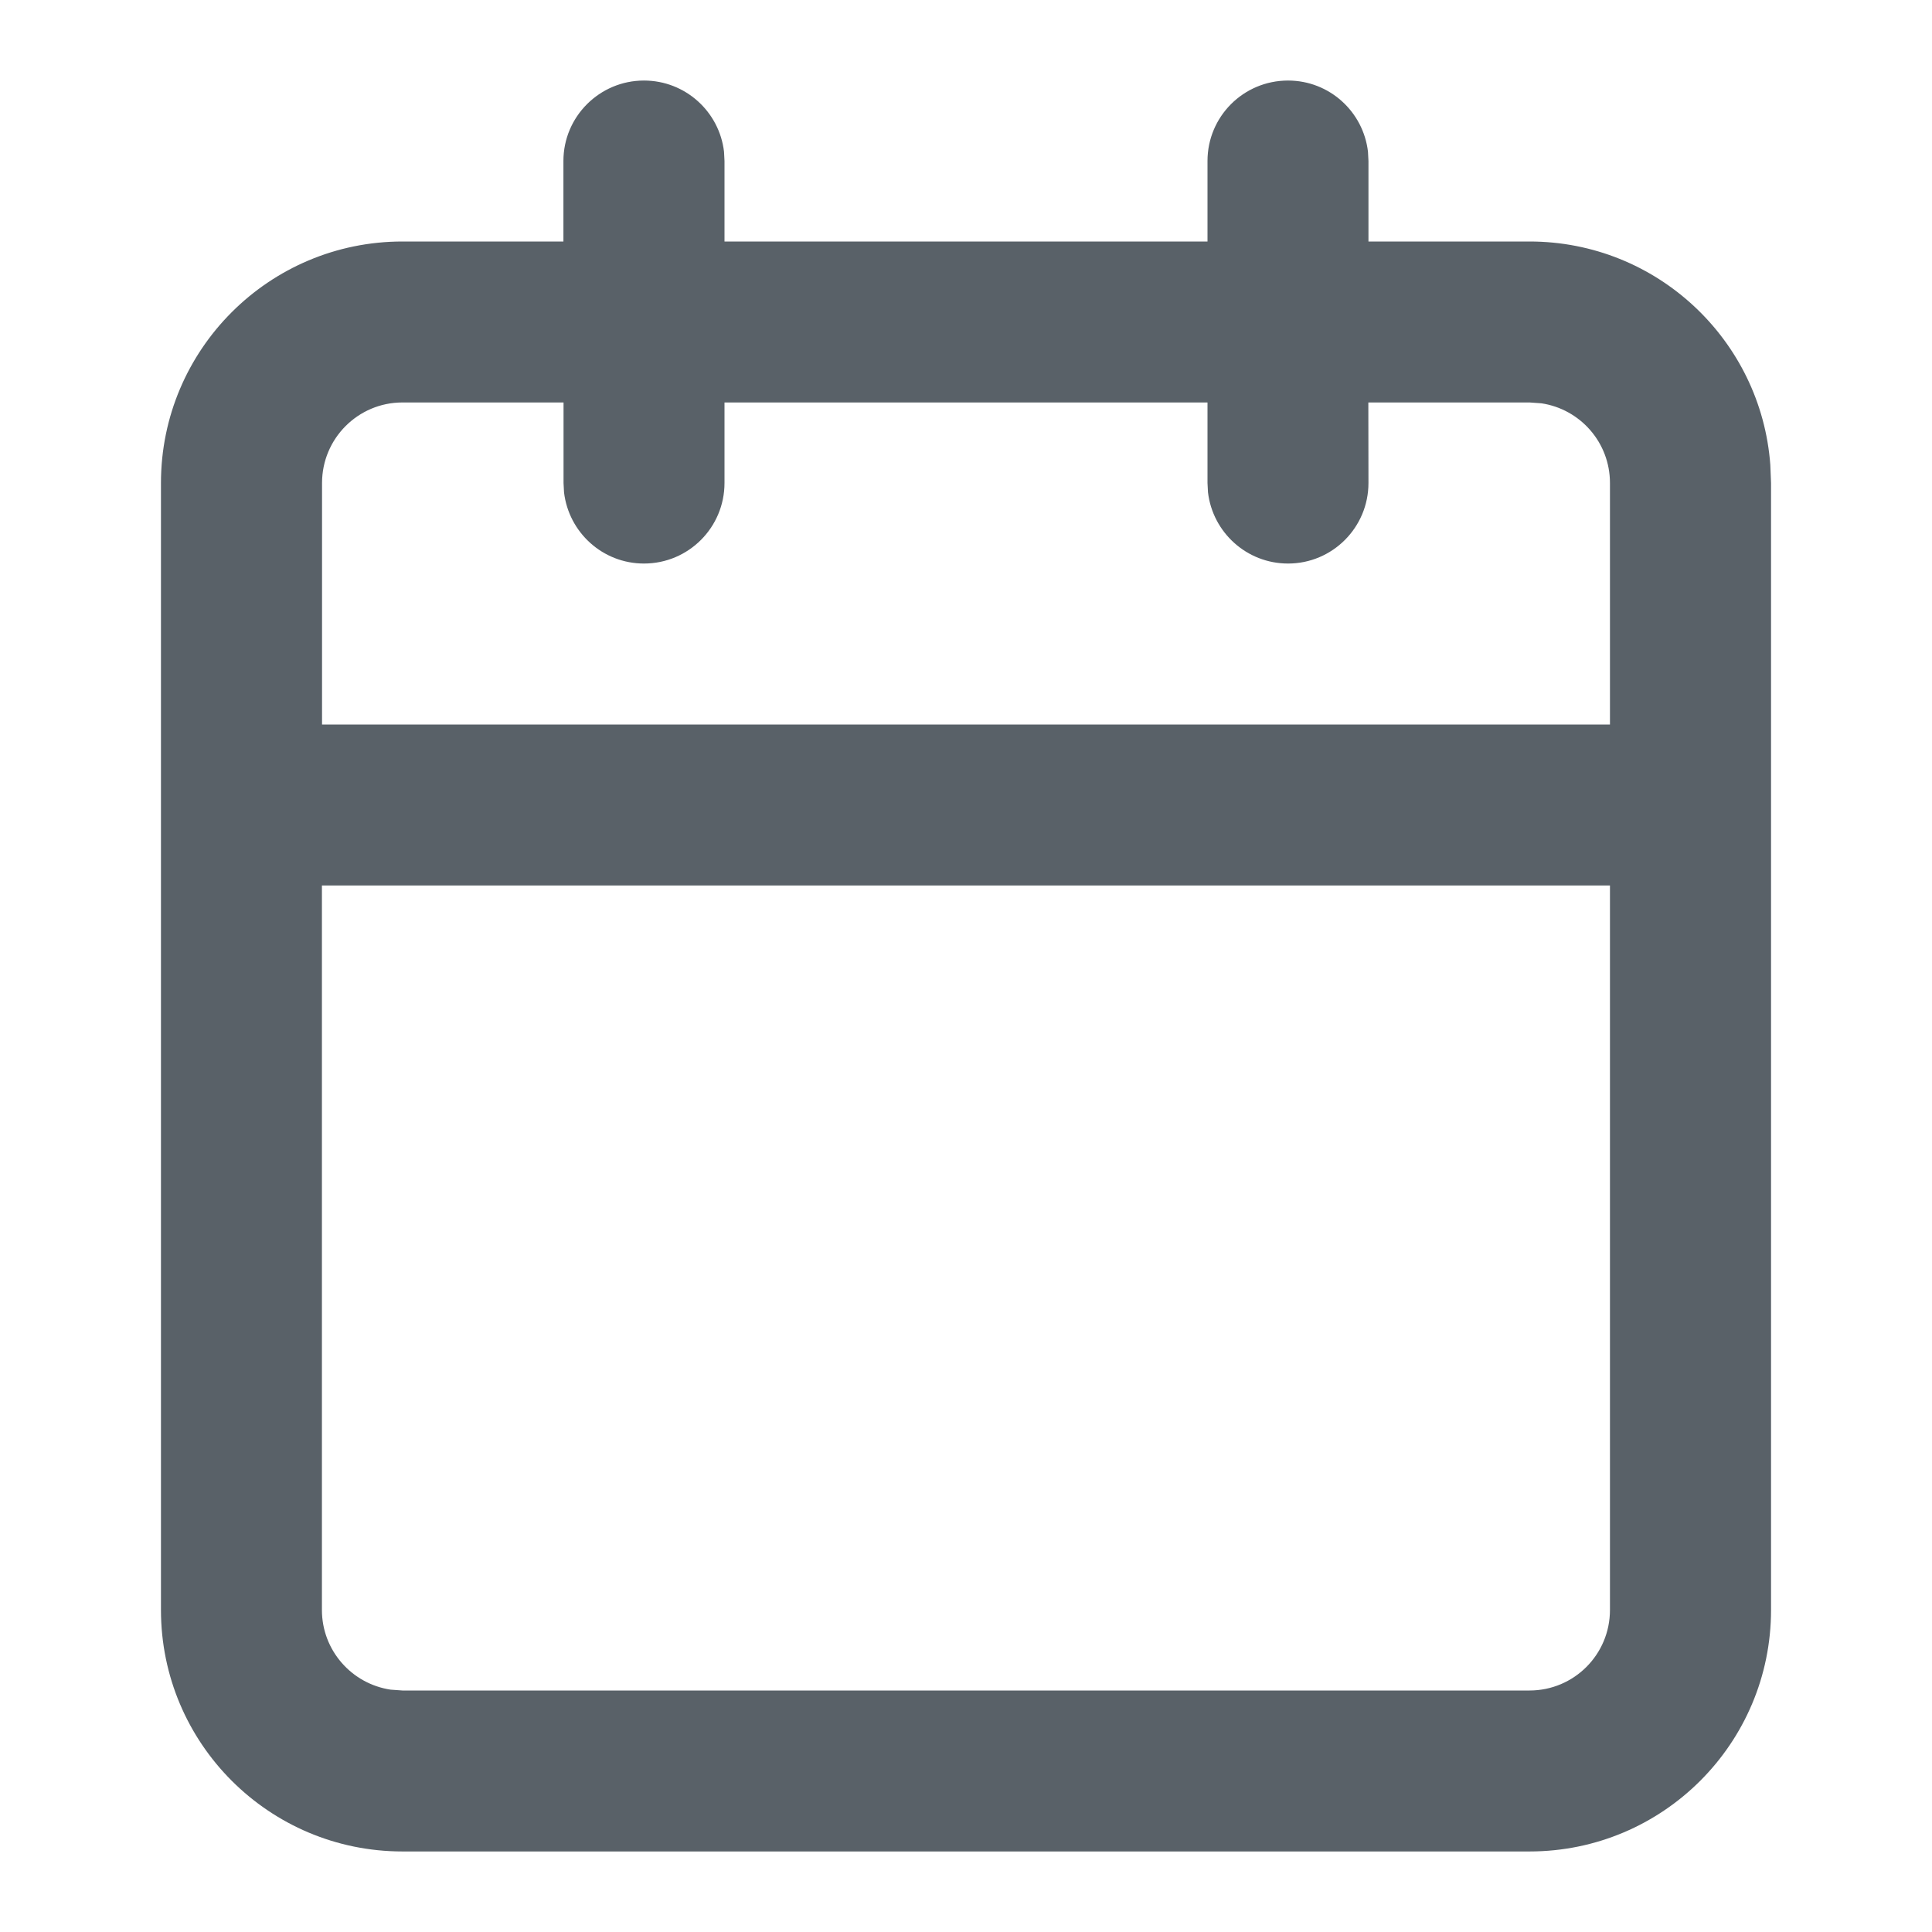
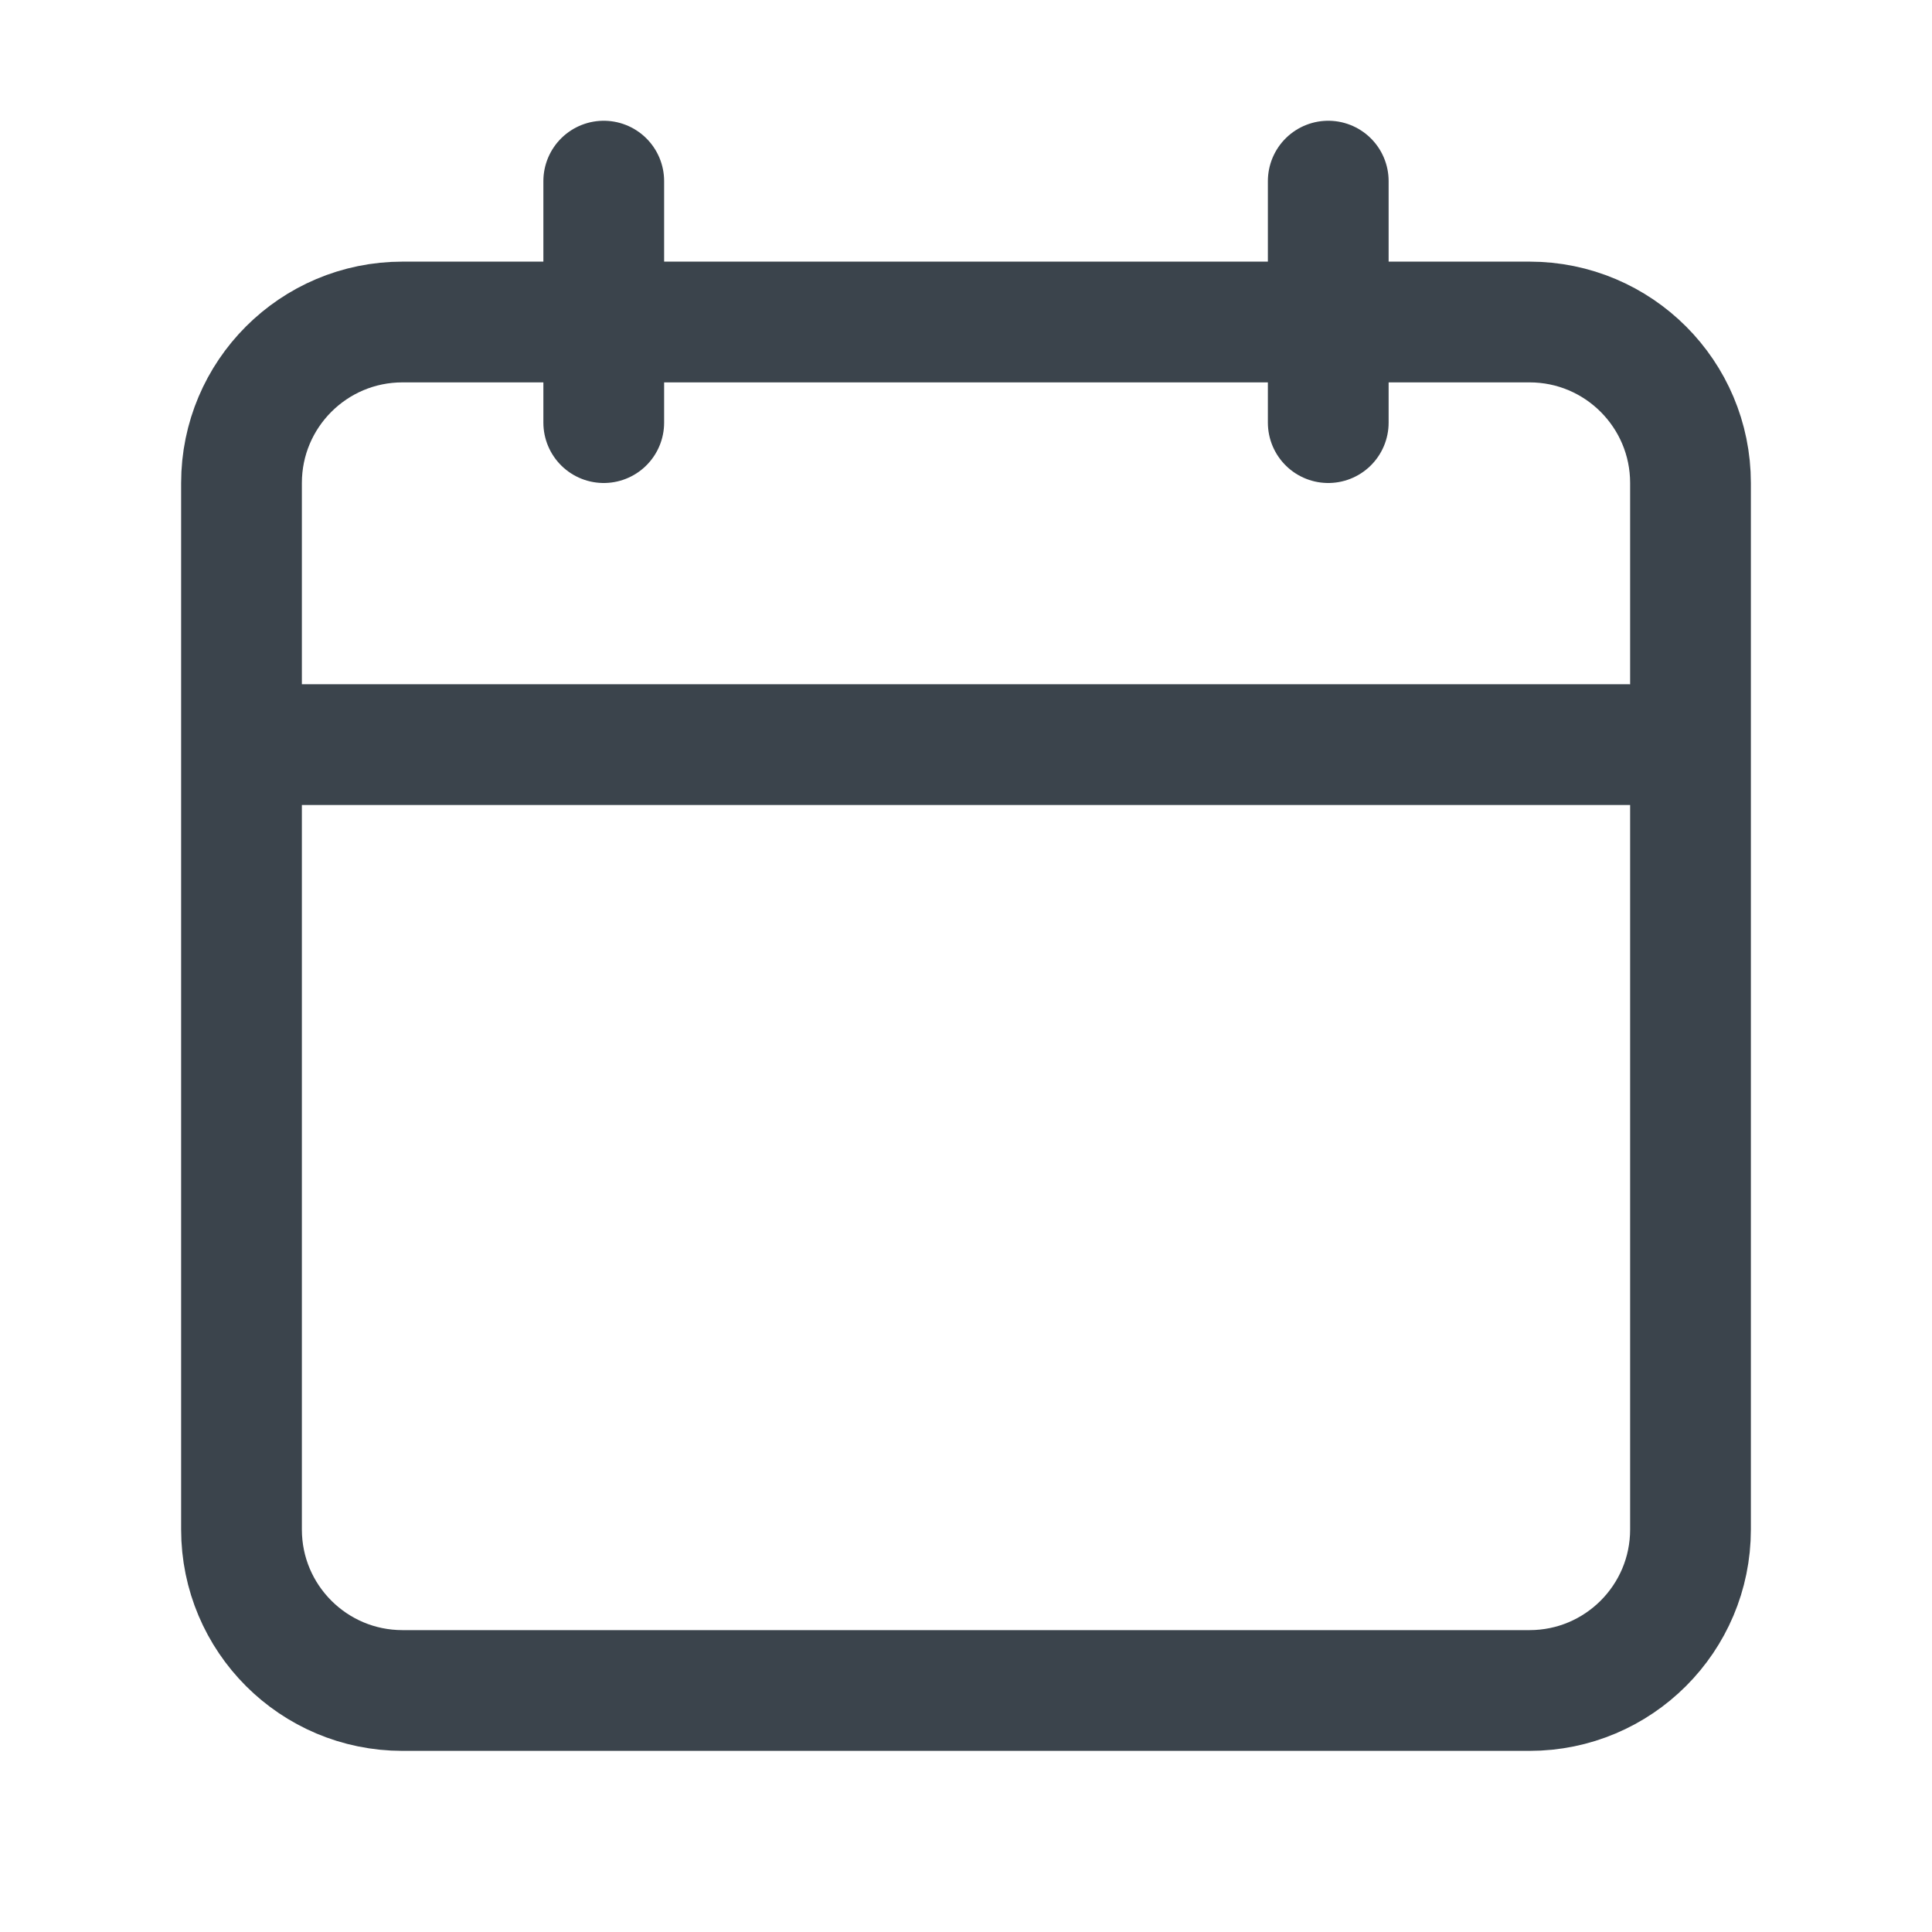
- <svg xmlns="http://www.w3.org/2000/svg" width="16" height="16" viewBox="0 0 16 16">
-   <path fill="#596168" fill-rule="evenodd" d="M10.667.667c.342 0 .623.257.662.589l.004.077V2h1.334c1.054 0 1.918.816 1.994 1.85l.006.15v9.333c0 1.105-.896 2-2 2H3.333c-1.104 0-2-.895-2-2V4c0-1.105.896-2 2-2h1.333v-.667c0-.368.3-.666.667-.666.342 0 .624.257.663.589L6 1.333V2h4v-.667c0-.368.298-.666.667-.666zm2.666 6.666H2.666v6c0 .335.247.612.569.66l.098.007h9.334c.368 0 .666-.298.666-.667v-6zm-8.667-4H3.333c-.368 0-.666.299-.666.667v2h10.666V4c0-.335-.246-.612-.568-.66l-.098-.007h-1.335l.001.667c0 .368-.298.667-.666.667-.342 0-.624-.258-.663-.59L10 4v-.667H6V4c0 .368-.298.667-.667.667-.342 0-.623-.258-.662-.59L4.667 4v-.667z" />
+ <svg xmlns="http://www.w3.org/2000/svg" width="24" height="24" fill="none" viewBox="0 0 24 24">
+   <path stroke="#3B444C" stroke-linecap="round" stroke-linejoin="round" stroke-width="1.5" d="M16.5 2.25v3m-9-3v3m-3.75 4h16.5M5 21h14a2 2 0 0 0 2-2V6a2 2 0 0 0-2-2H5a2 2 0 0 0-2 2v13a2 2 0 0 0 2 2Z" vector-effect="non-scaling-stroke" />
</svg>
